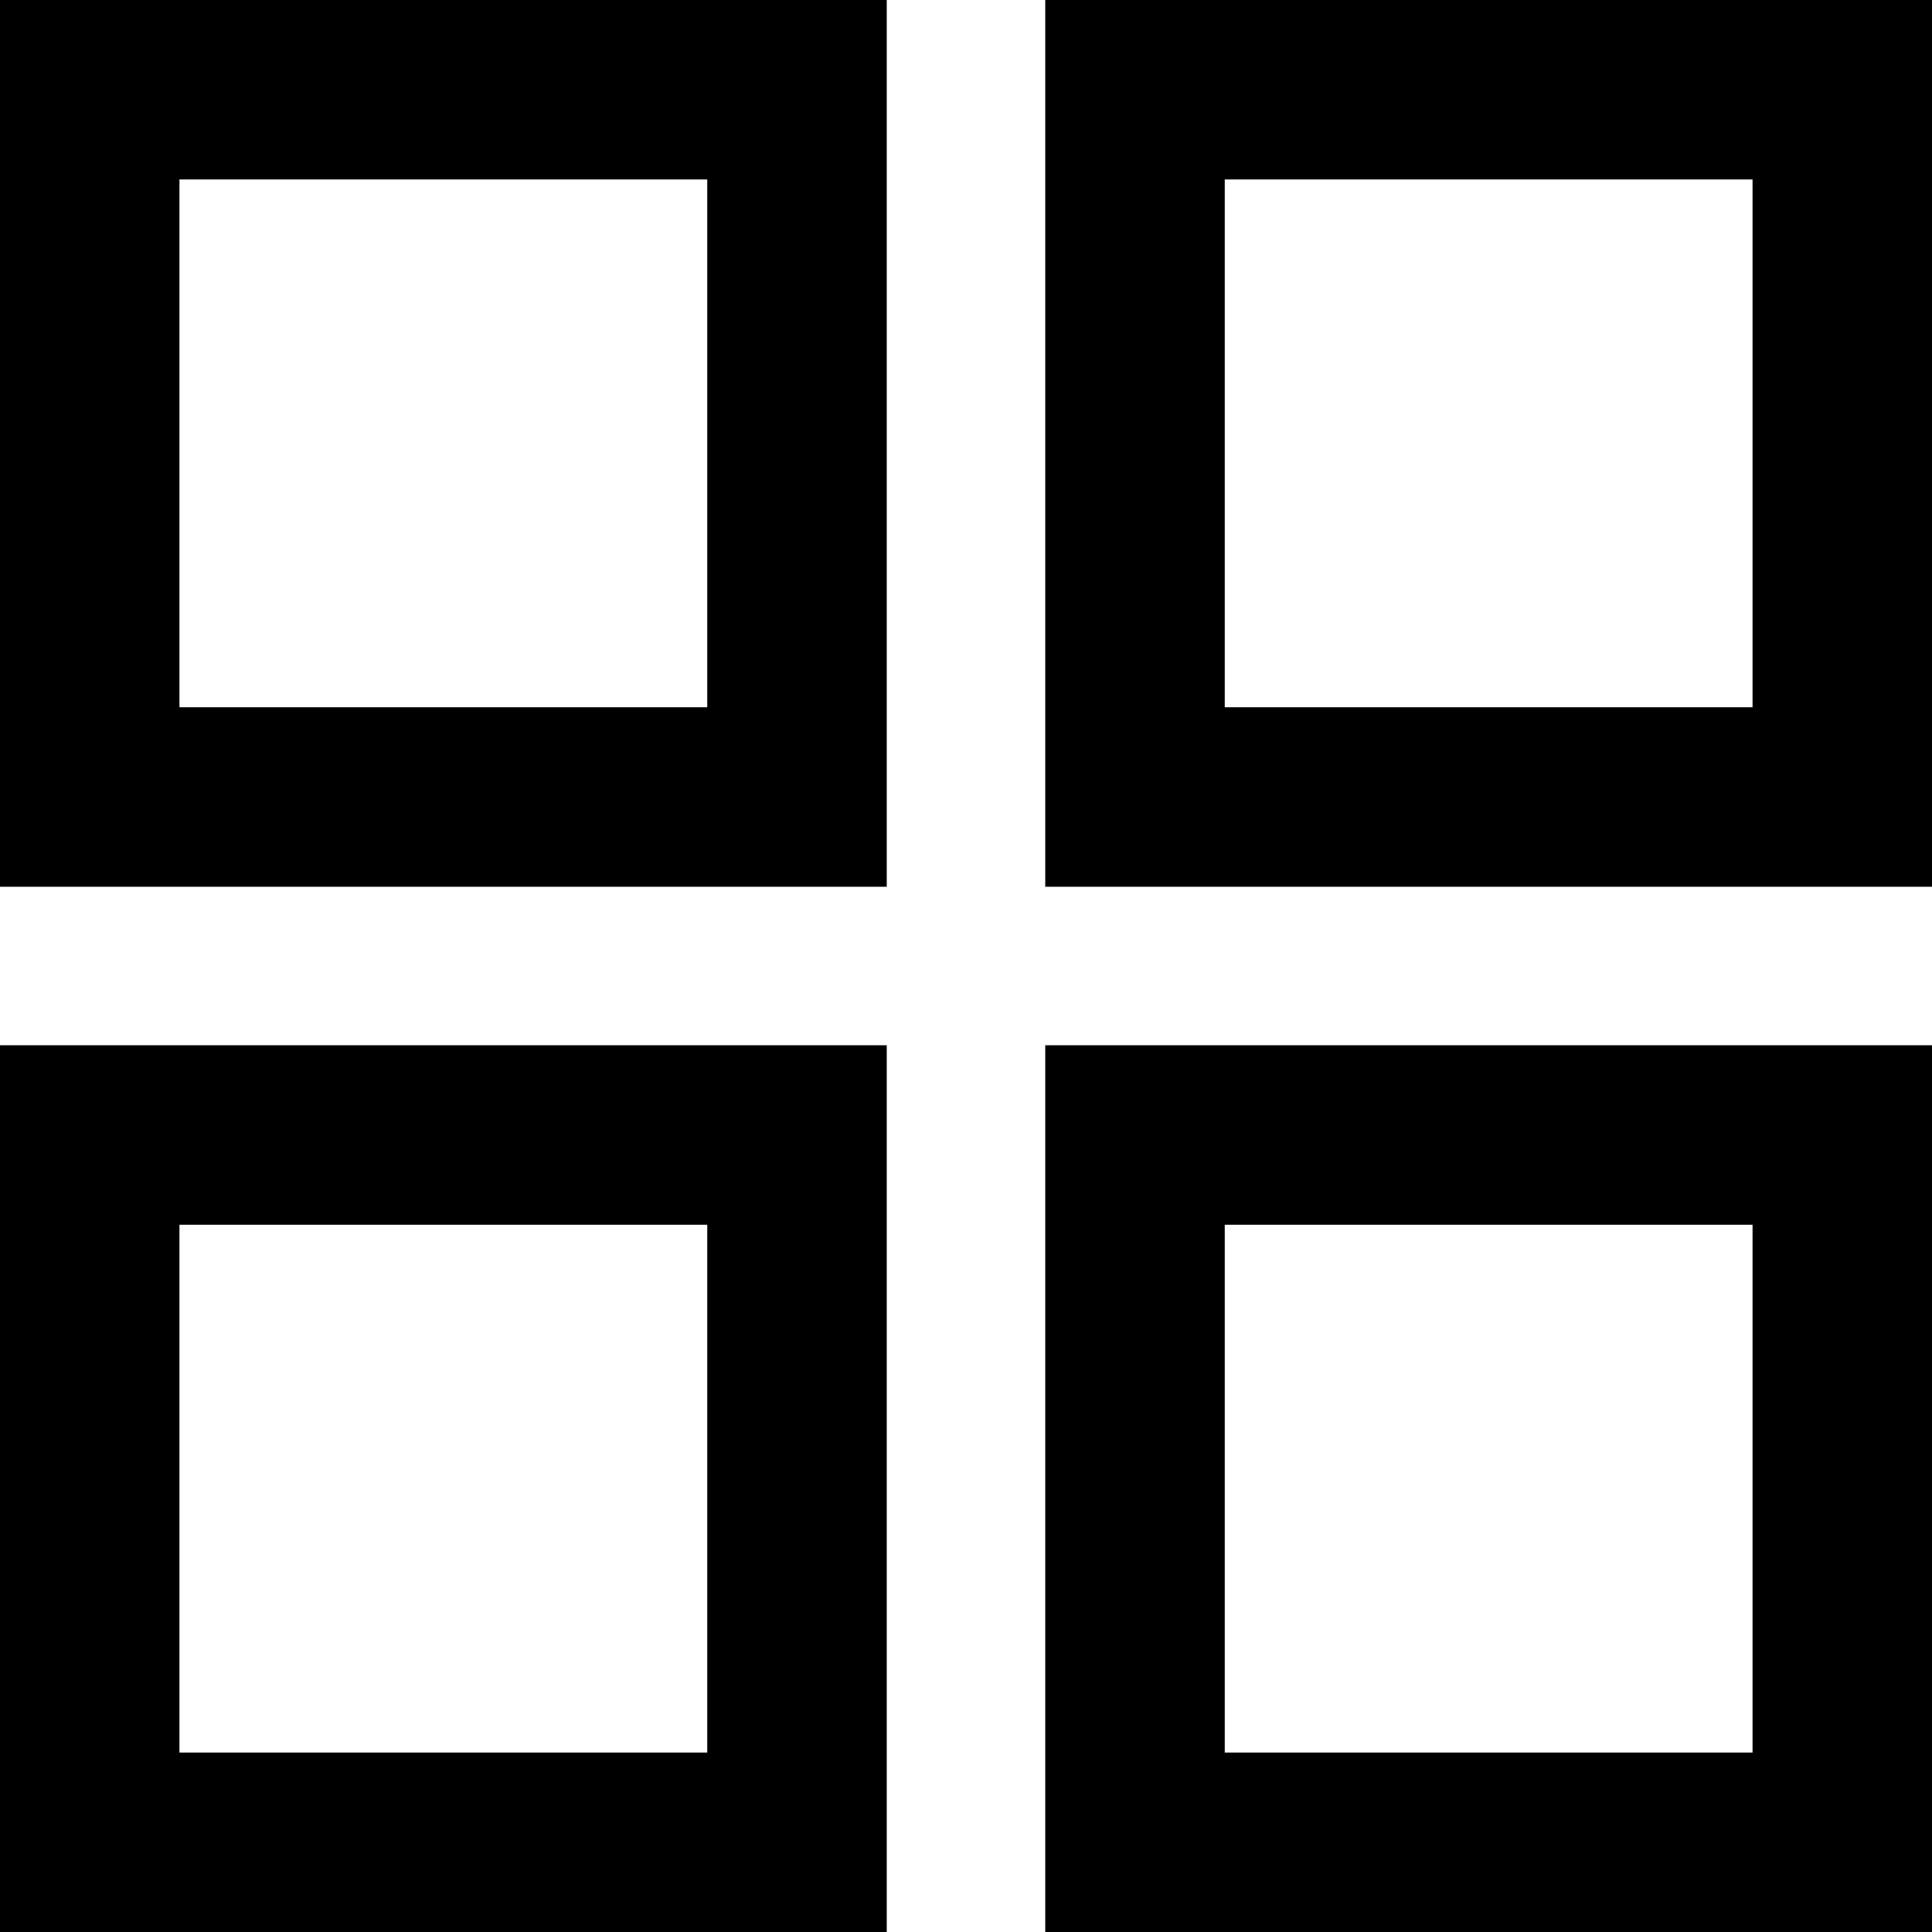
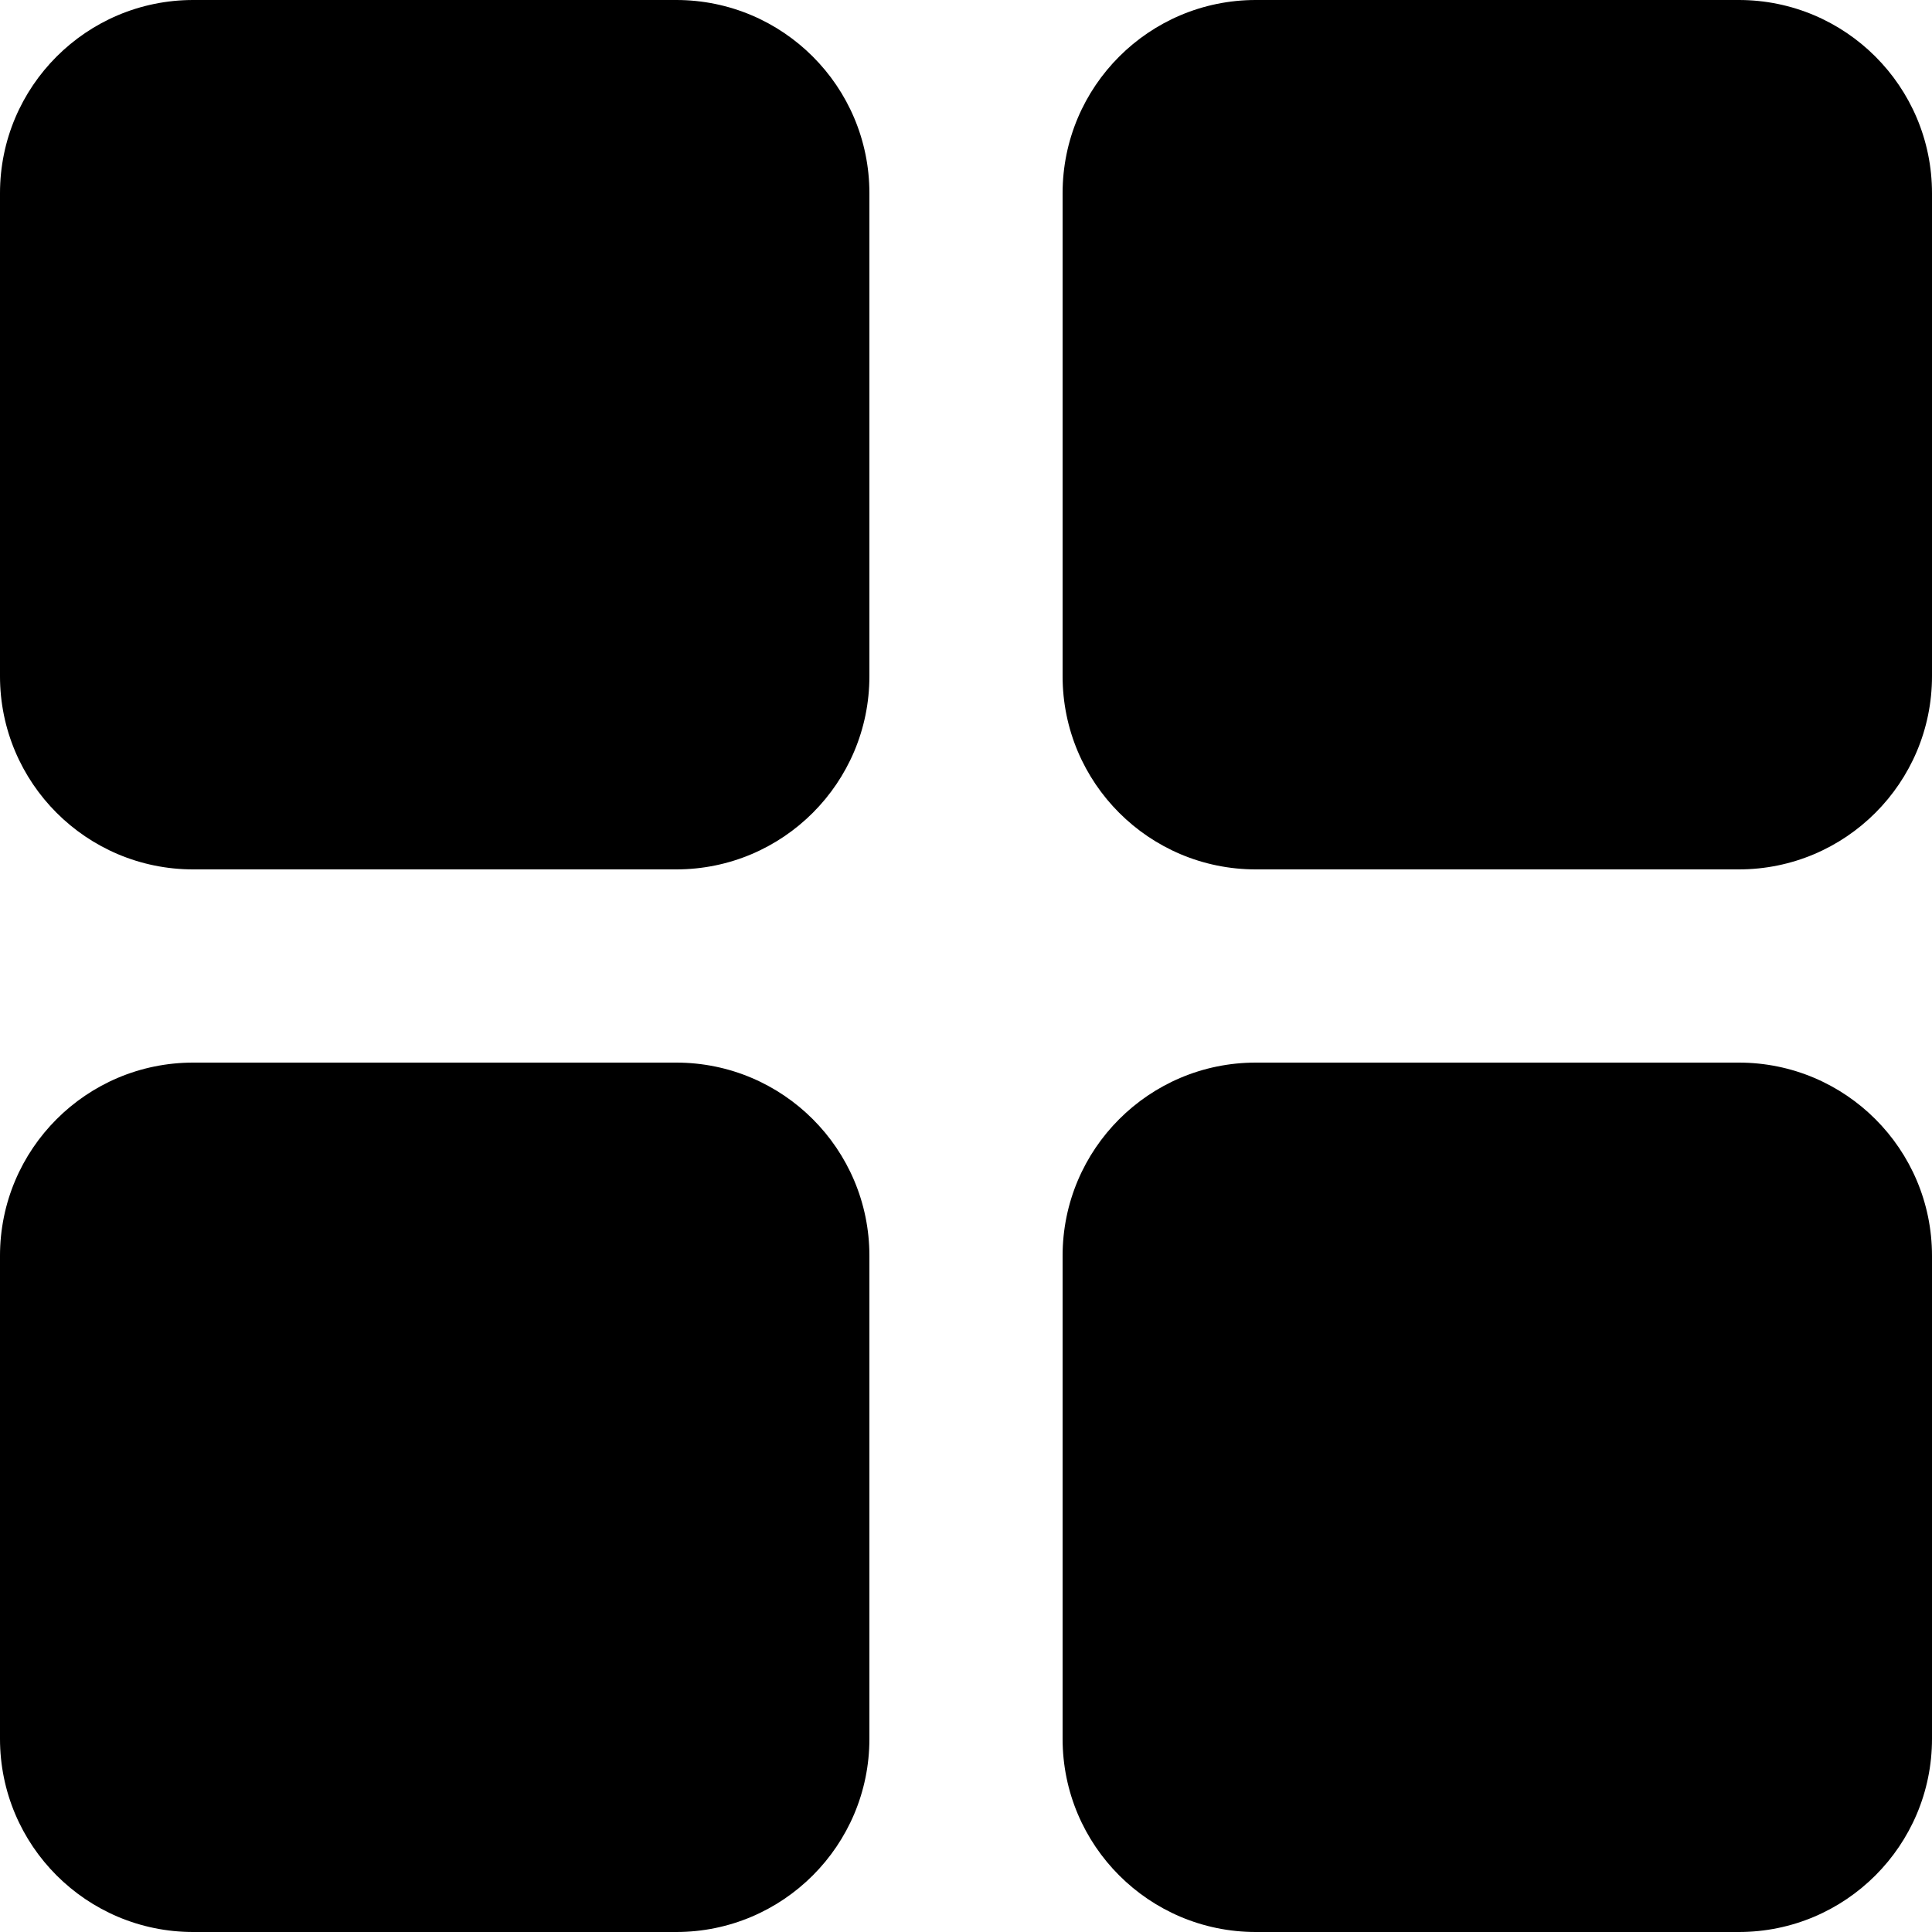
<svg xmlns="http://www.w3.org/2000/svg" width="20" height="20" viewBox="0 0 20 20">
  <defs>
    <style>
      .cls-1 {
        fill: currentColor;
      }
    </style>
  </defs>
-   <path id="grid_view_FILL0_wght500_GRAD0_opsz48" class="cls-1" d="M5.7,14.88V5.7h9.18v9.18Zm0,10.82V16.52h9.18V25.7ZM16.52,14.88V5.7H25.7v9.18Zm0,10.82V16.52H25.7V25.7ZM7.558,13.022h5.464V7.558H7.558Zm10.82,0h5.464V7.558H18.378Zm0,10.82h5.464V18.378H18.378Zm-10.82,0h5.464V18.378H7.558ZM18.378,13.022ZM18.378,18.378ZM13.022,18.378ZM13.022,13.022Z" transform="translate(-5.7 -5.7)" />
+   <g id="Group_2233" data-name="Group 2233" transform="translate(-1420 -448)">
+     <rect id="Rectangle_4933" data-name="Rectangle 4933" class="cls-1" width="9" height="9" rx="2" transform="translate(1431 448)" />
+     <rect id="Rectangle_4934" data-name="Rectangle 4934" class="cls-1" width="9" height="9" rx="2" transform="translate(1420 448)" />
+     <rect id="Rectangle_4935" data-name="Rectangle 4935" class="cls-1" width="9" height="9" rx="2" transform="translate(1420 459)" />
+     <rect id="Rectangle_4936" data-name="Rectangle 4936" class="cls-1" width="9" height="9" rx="2" transform="translate(1431 459)" />
+   </g>
</svg>
